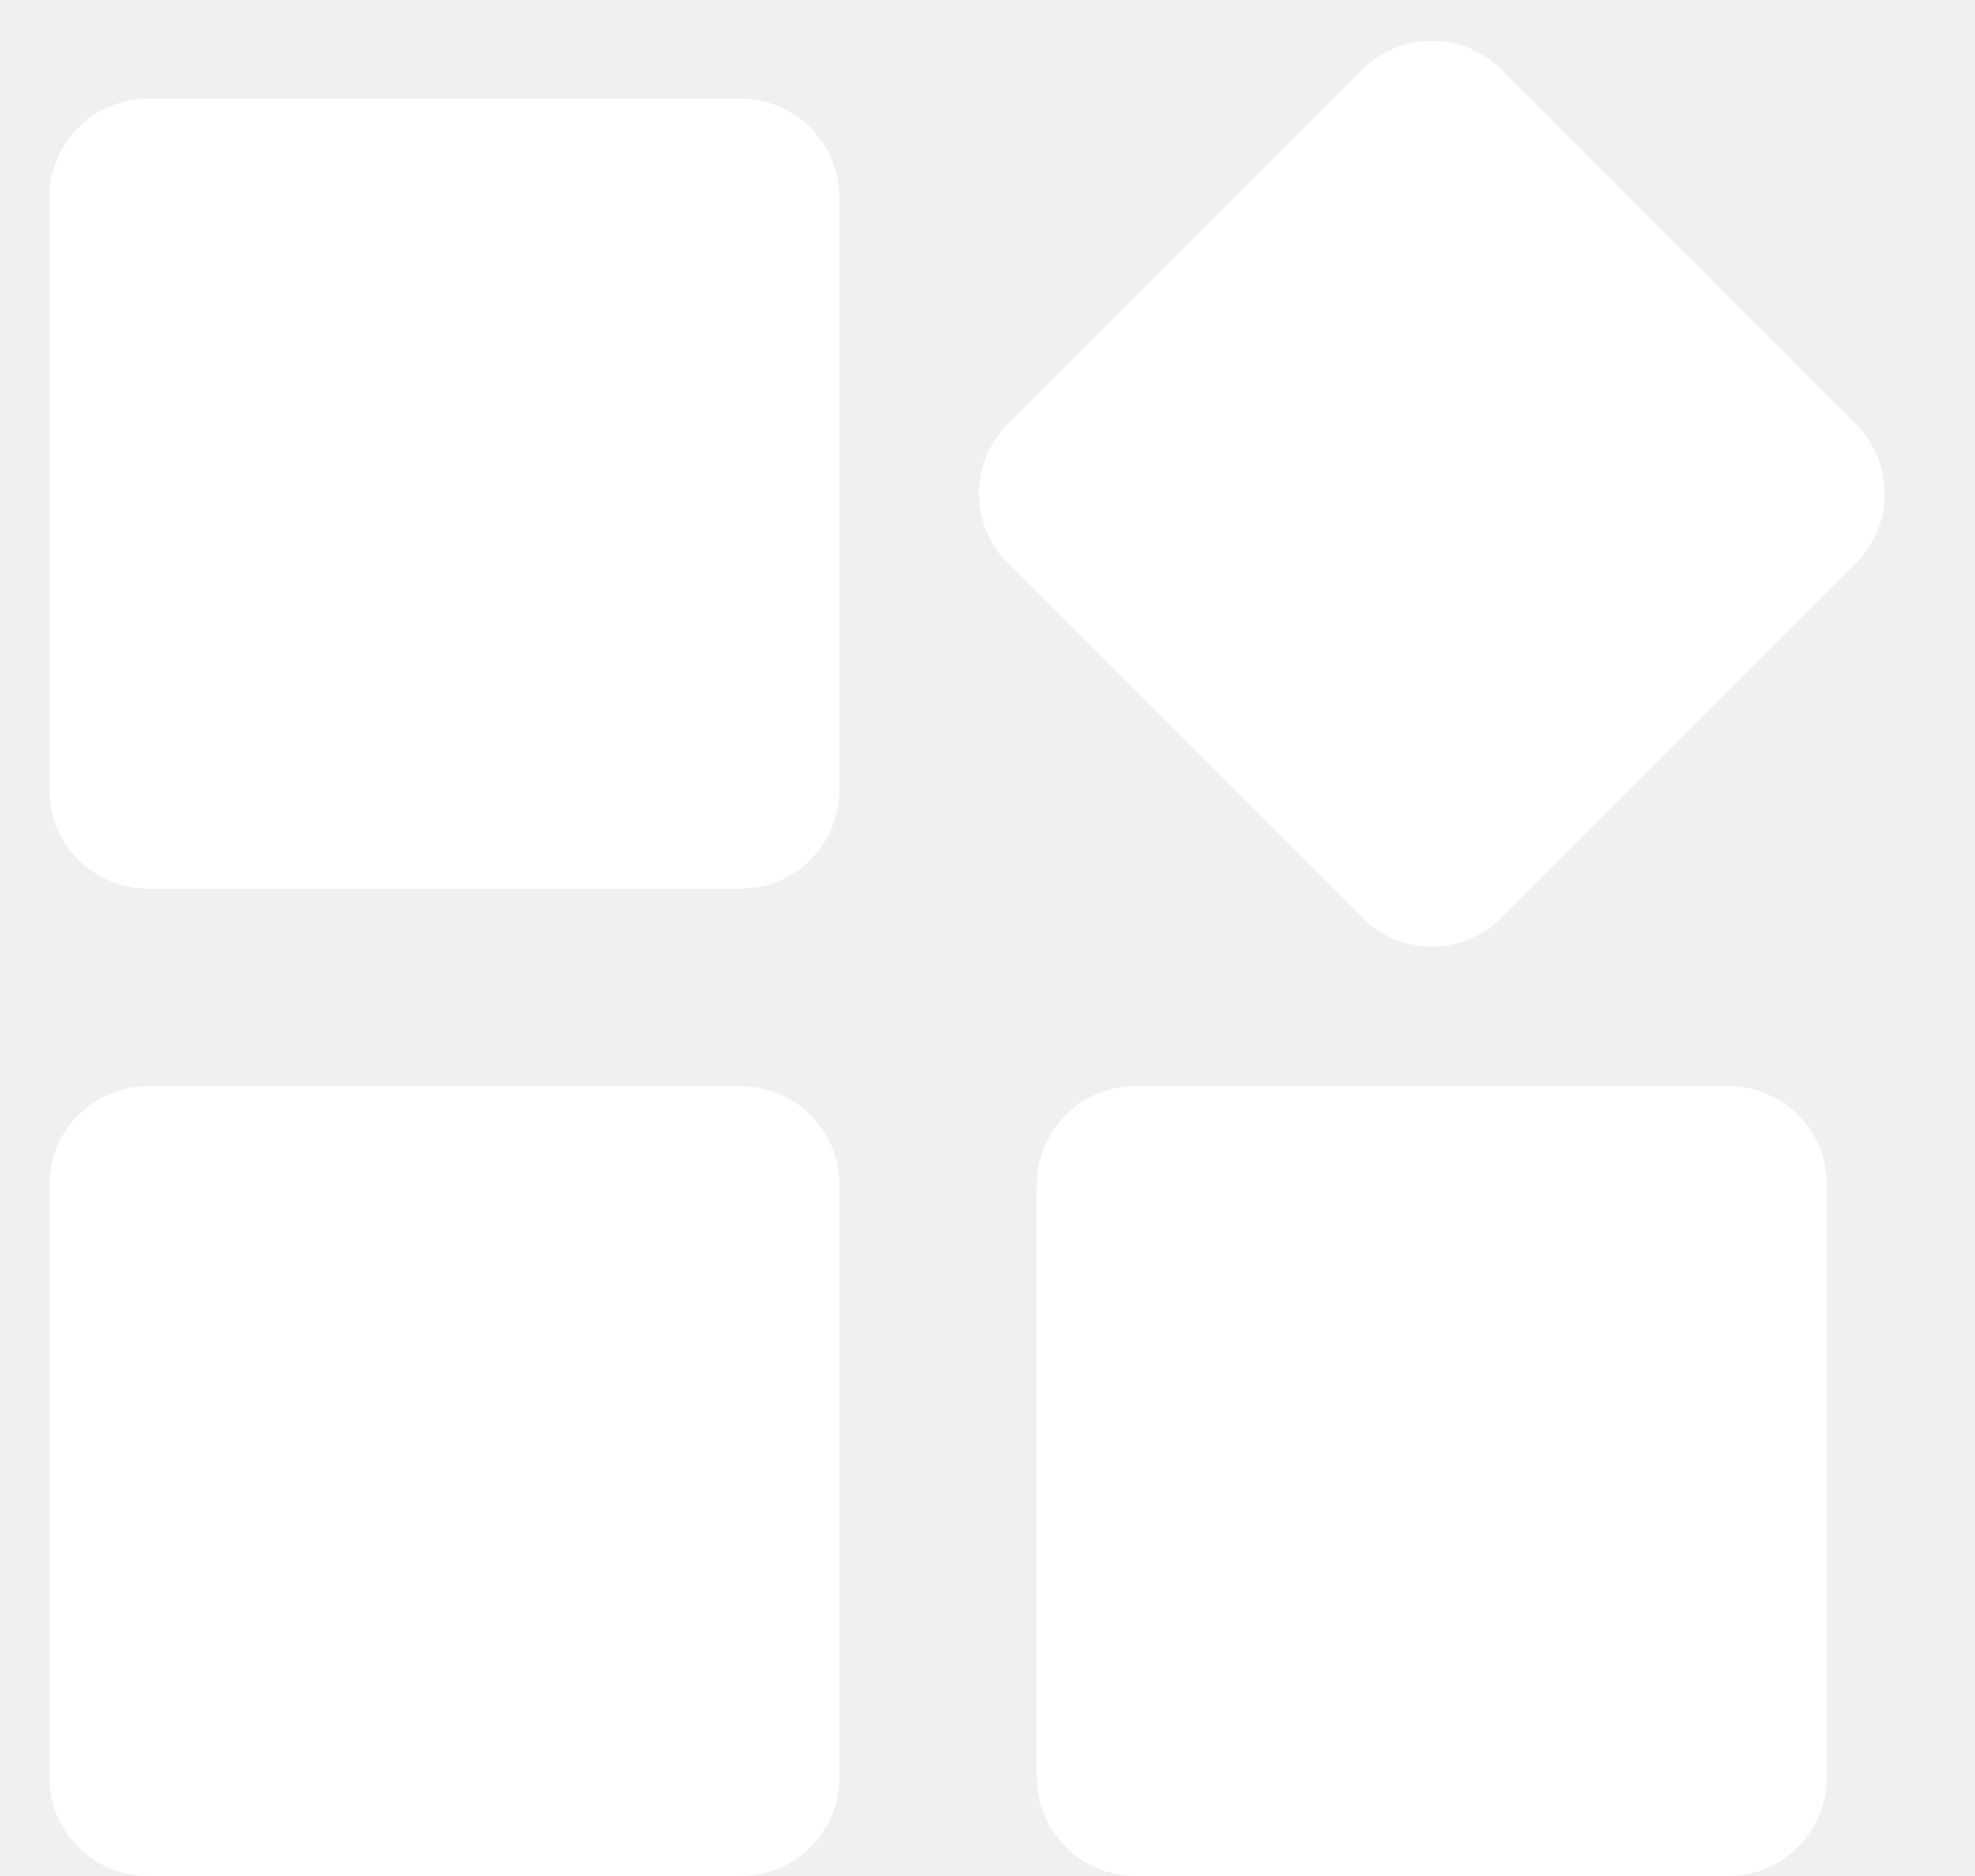
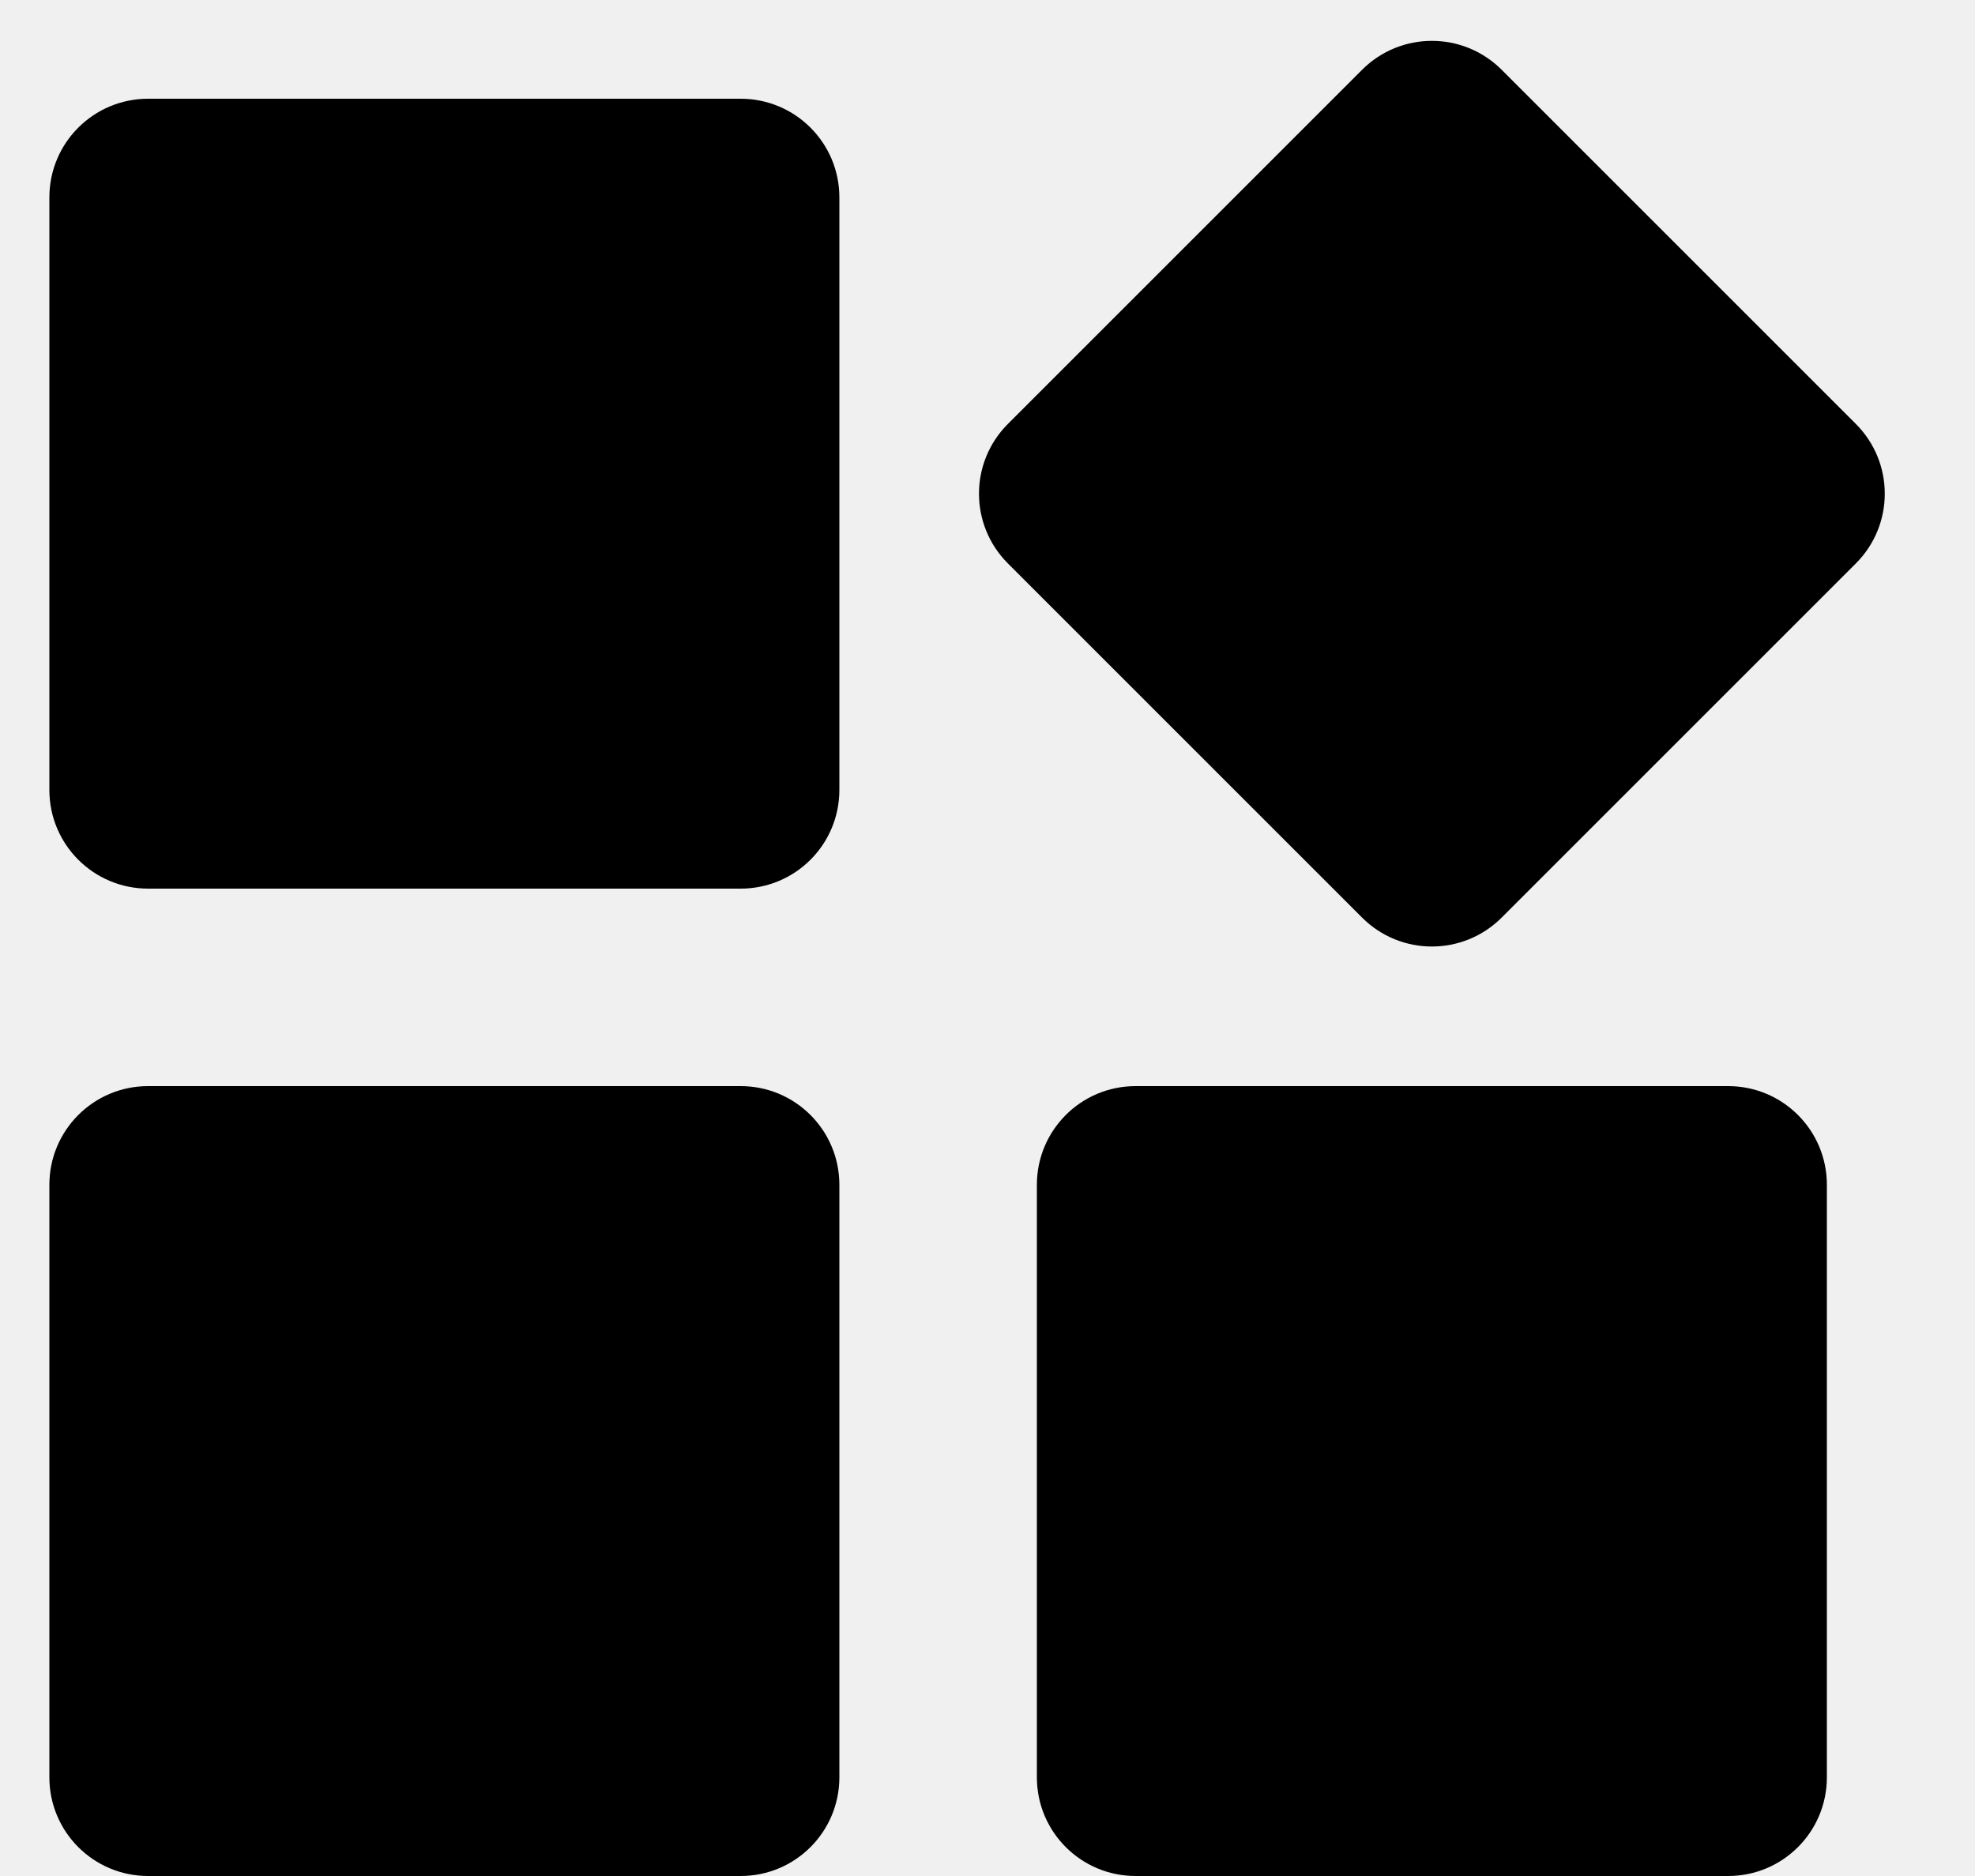
- <svg xmlns="http://www.w3.org/2000/svg" width="20" height="19" viewBox="0 0 20 19" fill="none">
-   <path d="M1.5 9H7.5C8.053 9 8.5 8.553 8.5 8V2C8.5 1.447 8.053 1 7.5 1H1.5C0.947 1 0.5 1.447 0.5 2V8C0.5 8.553 0.947 9 1.5 9ZM1.5 19H7.5C8.053 19 8.5 18.553 8.5 18V12C8.5 11.447 8.053 11 7.5 11H1.5C0.947 11 0.5 11.447 0.5 12V18C0.5 18.553 0.947 19 1.5 19ZM11.5 19H17.5C18.053 19 18.5 18.553 18.5 18V12C18.5 11.447 18.053 11 17.5 11H11.5C10.947 11 10.5 11.447 10.5 12V18C10.5 18.553 10.947 19 11.5 19ZM18.793 4.293L15.207 0.707C14.816 0.316 14.184 0.316 13.793 0.707L10.207 4.293C9.816 4.684 9.816 5.316 10.207 5.707L13.793 9.293C14.184 9.684 14.816 9.684 15.207 9.293L18.793 5.707C19.184 5.316 19.184 4.684 18.793 4.293Z" fill="white" />
+ <svg xmlns="http://www.w3.org/2000/svg" width="20" height="19" viewBox="0 0 20 19" fill="currentColor">
+   <path d="M1.5 9H7.5C8.053 9 8.5 8.553 8.5 8V2C8.5 1.447 8.053 1 7.5 1H1.5C0.947 1 0.5 1.447 0.5 2V8C0.5 8.553 0.947 9 1.5 9ZM1.5 19H7.5C8.053 19 8.5 18.553 8.5 18V12C8.5 11.447 8.053 11 7.5 11H1.5C0.947 11 0.5 11.447 0.5 12V18C0.5 18.553 0.947 19 1.5 19ZM11.5 19H17.5C18.053 19 18.5 18.553 18.5 18V12C18.5 11.447 18.053 11 17.5 11H11.5C10.947 11 10.5 11.447 10.5 12V18C10.5 18.553 10.947 19 11.5 19ZM18.793 4.293L15.207 0.707C14.816 0.316 14.184 0.316 13.793 0.707L10.207 4.293C9.816 4.684 9.816 5.316 10.207 5.707L13.793 9.293C14.184 9.684 14.816 9.684 15.207 9.293L18.793 5.707C19.184 5.316 19.184 4.684 18.793 4.293Z" fill="currentColor" />
</svg>
